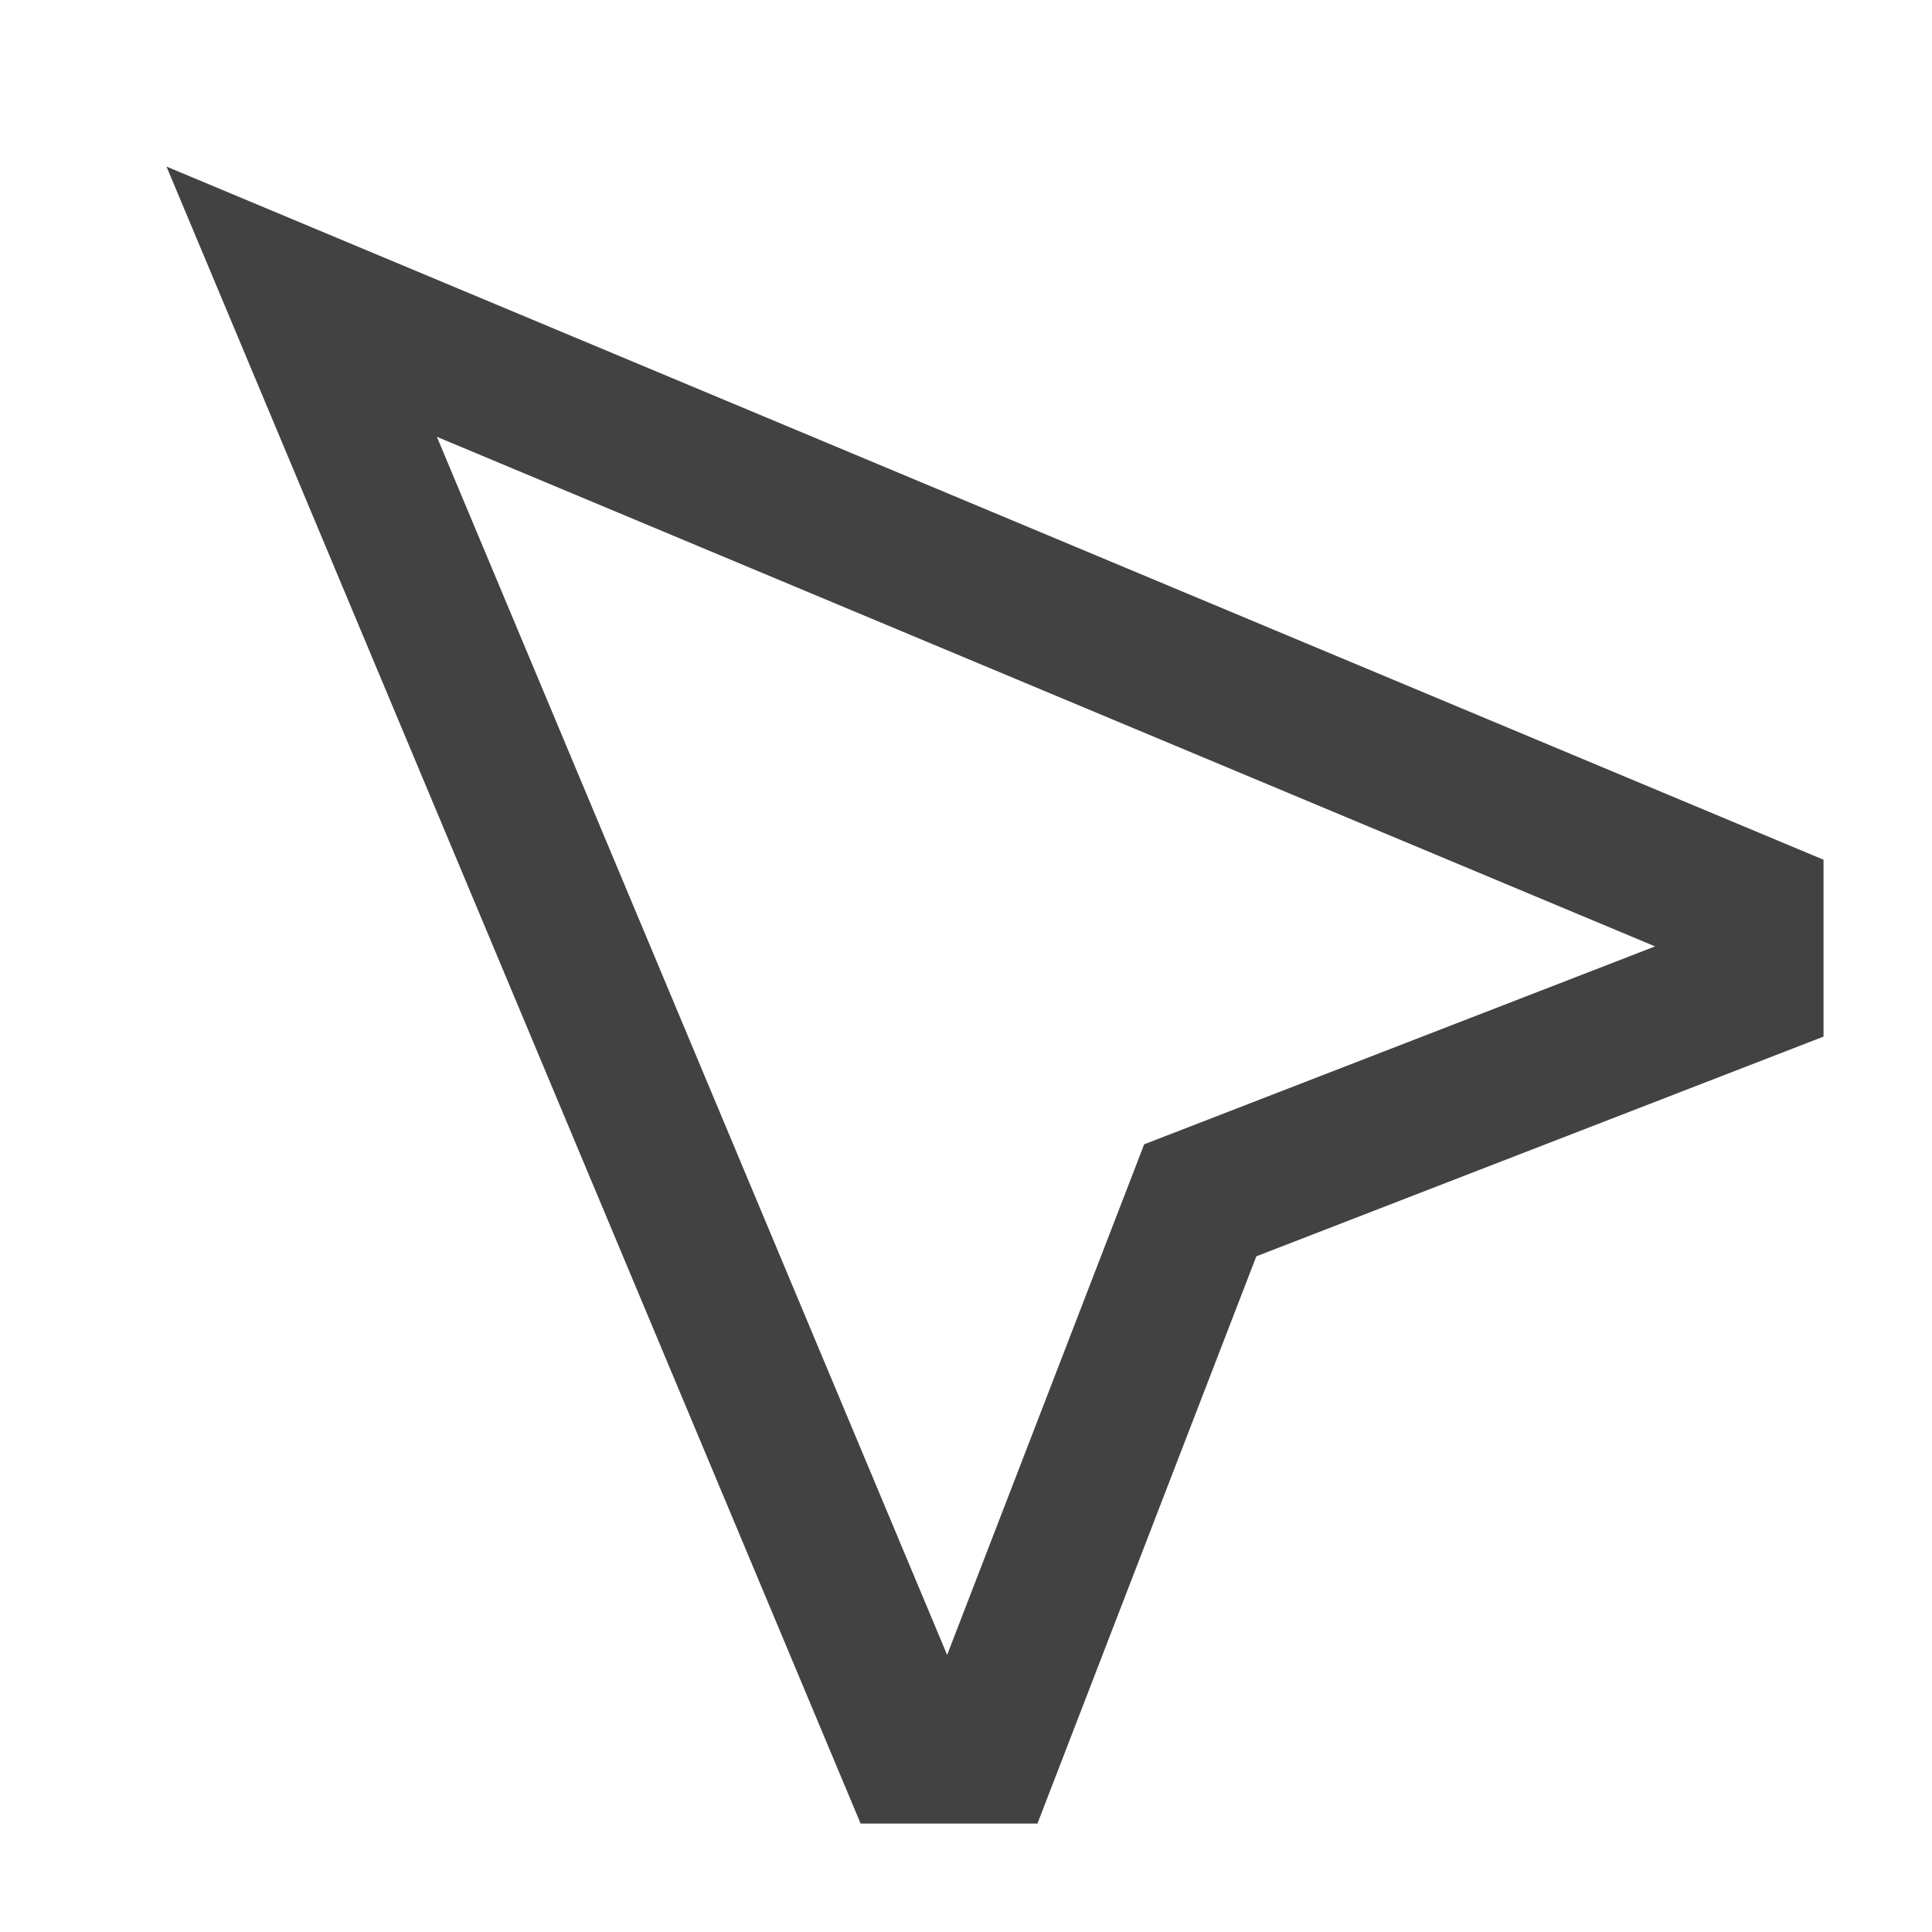
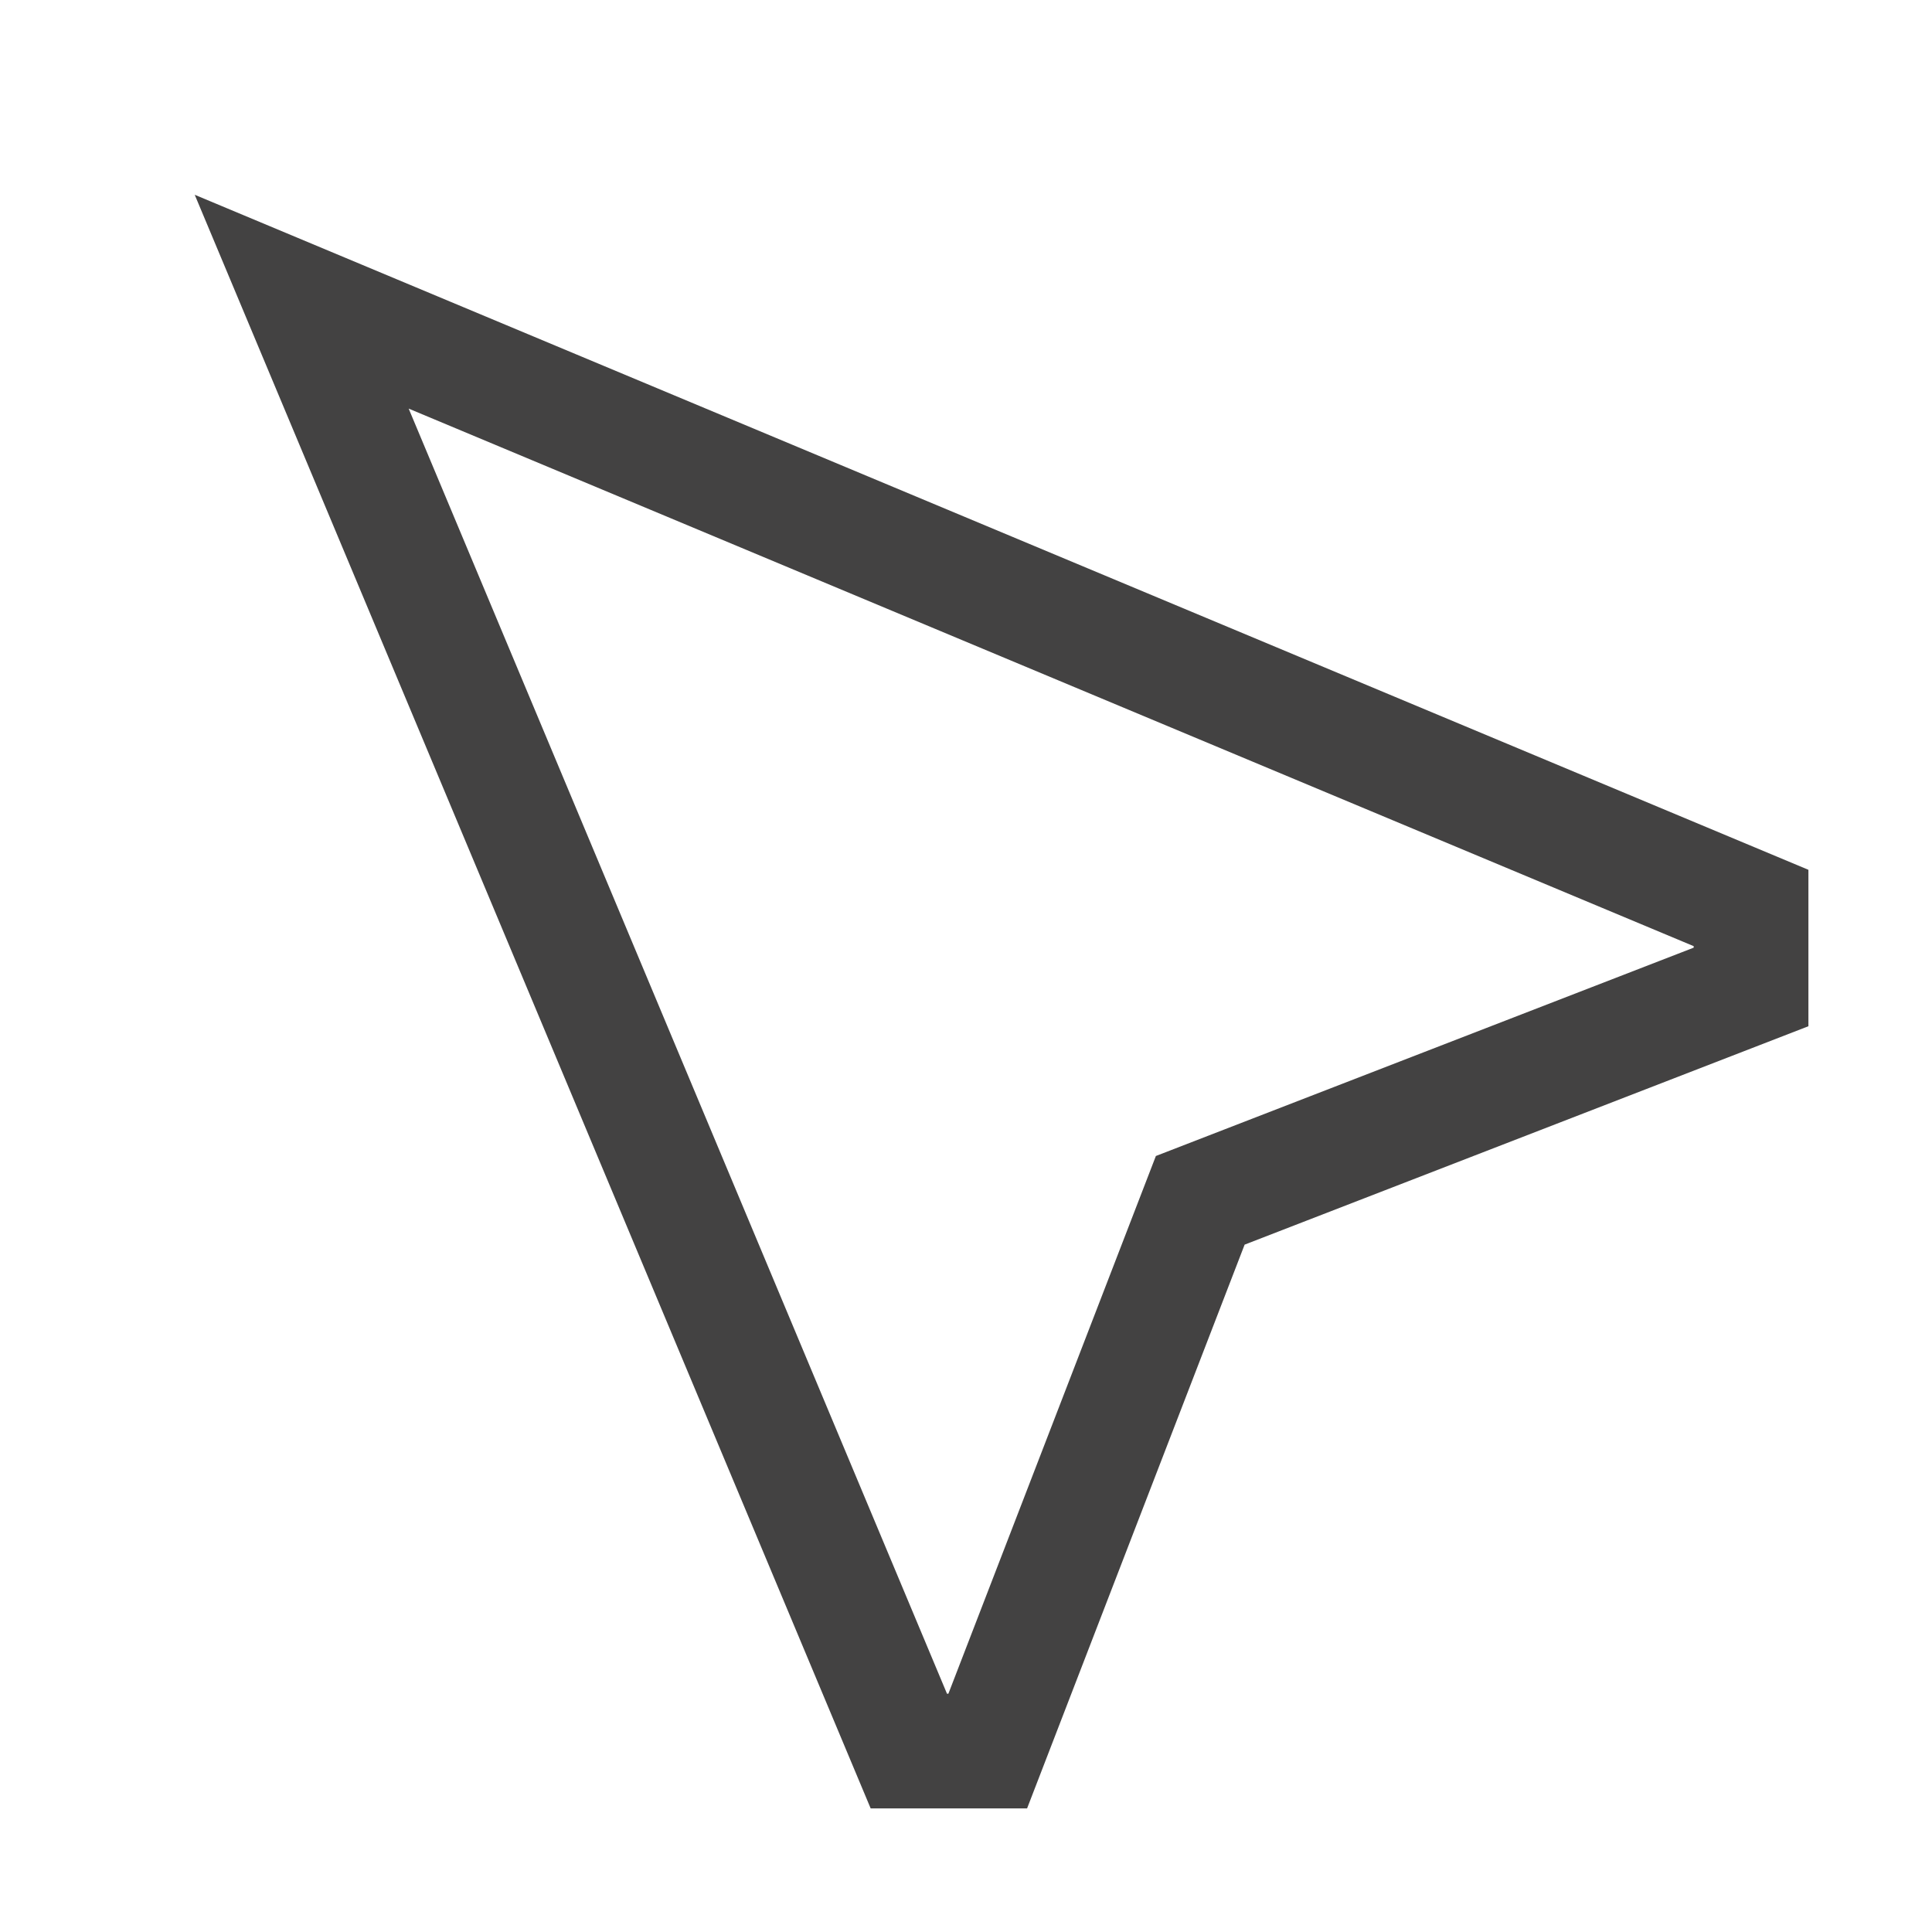
<svg xmlns="http://www.w3.org/2000/svg" version="1.1" id="Layer_1" x="0px" y="0px" width="32px" height="32px" viewBox="0 0 32 32" enable-background="new 0 0 32 32" xml:space="preserve">
-   <path fill="none" stroke="#434242" stroke-width="2.401" stroke-miterlimit="10" d="M15.053,29.003h1.307l3.52-9.122l9.123-3.534  v-1.308L4.997,4.997L15.053,29.003z" />
+   <defs id="defs7037" />
+   <path fill="none" stroke="#434242" stroke-width="2.401" stroke-miterlimit="10" d="M15.053,29.003h1.307l3.52-9.122l9.123-3.534  v-1.308L4.997,4.997L15.053,29.003z" id="path7032" style="stroke-width:1.9;stroke-miterlimit:10;stroke-dasharray:none" />
</svg>
